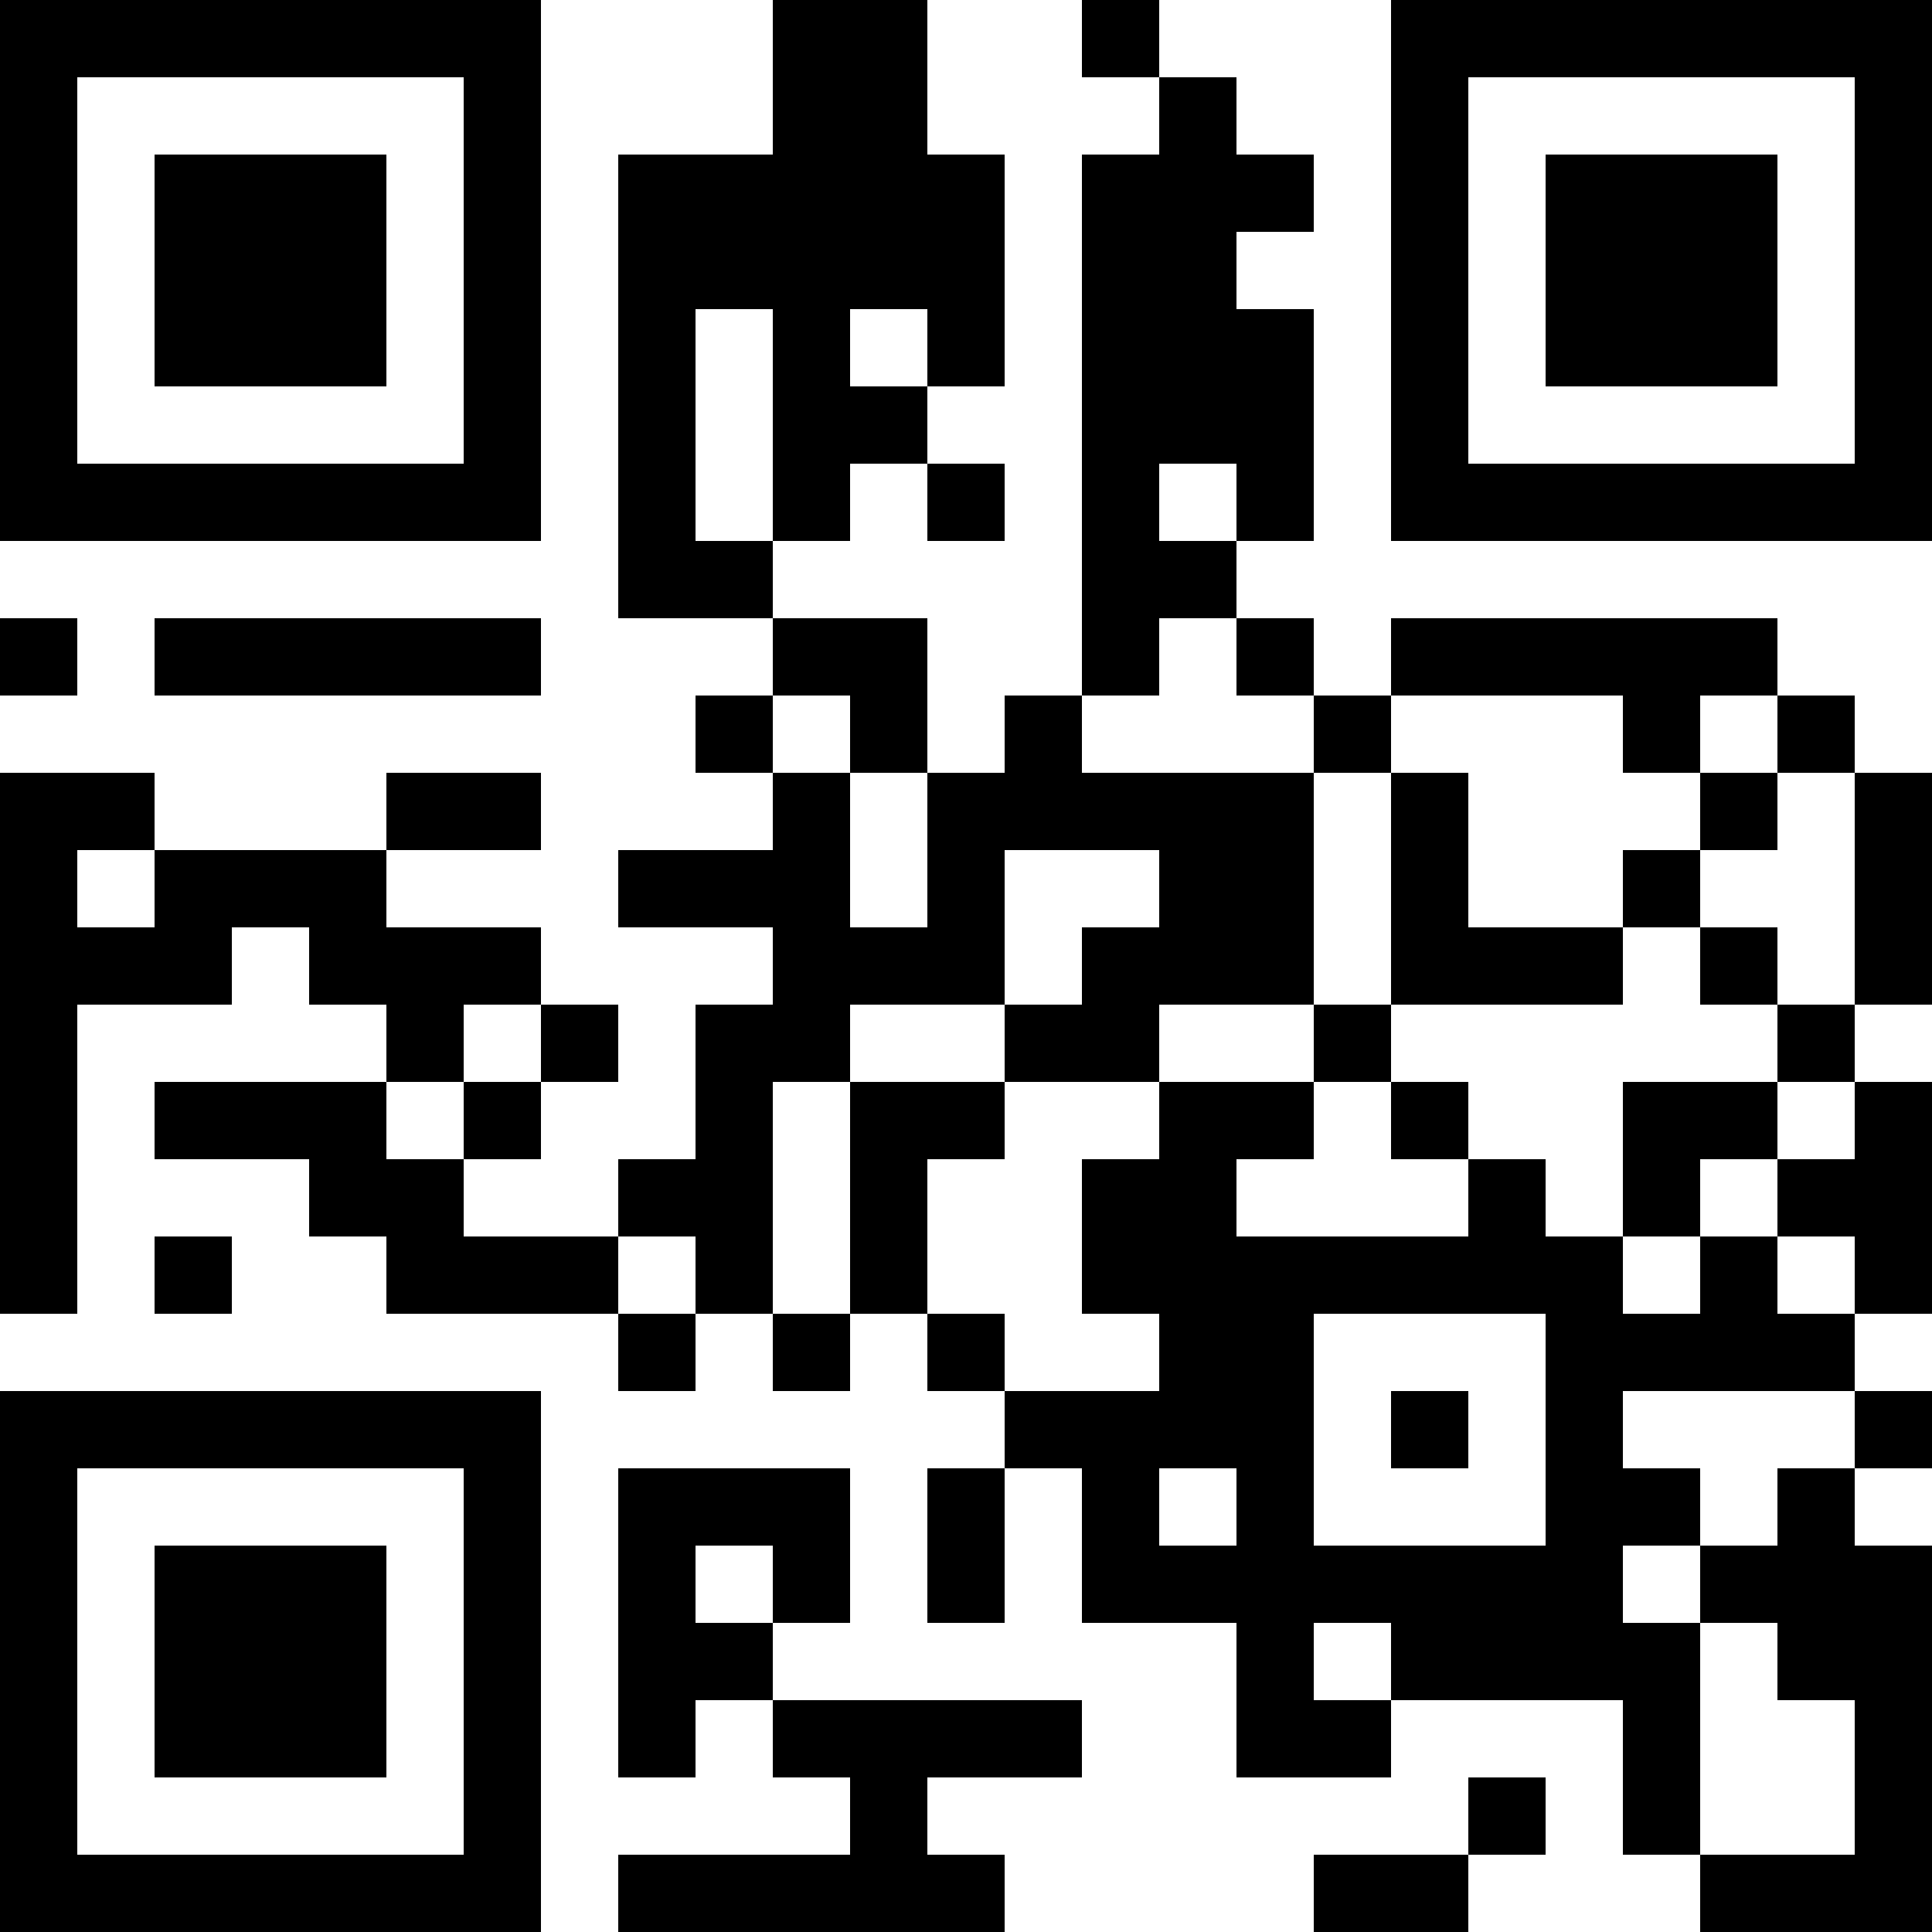
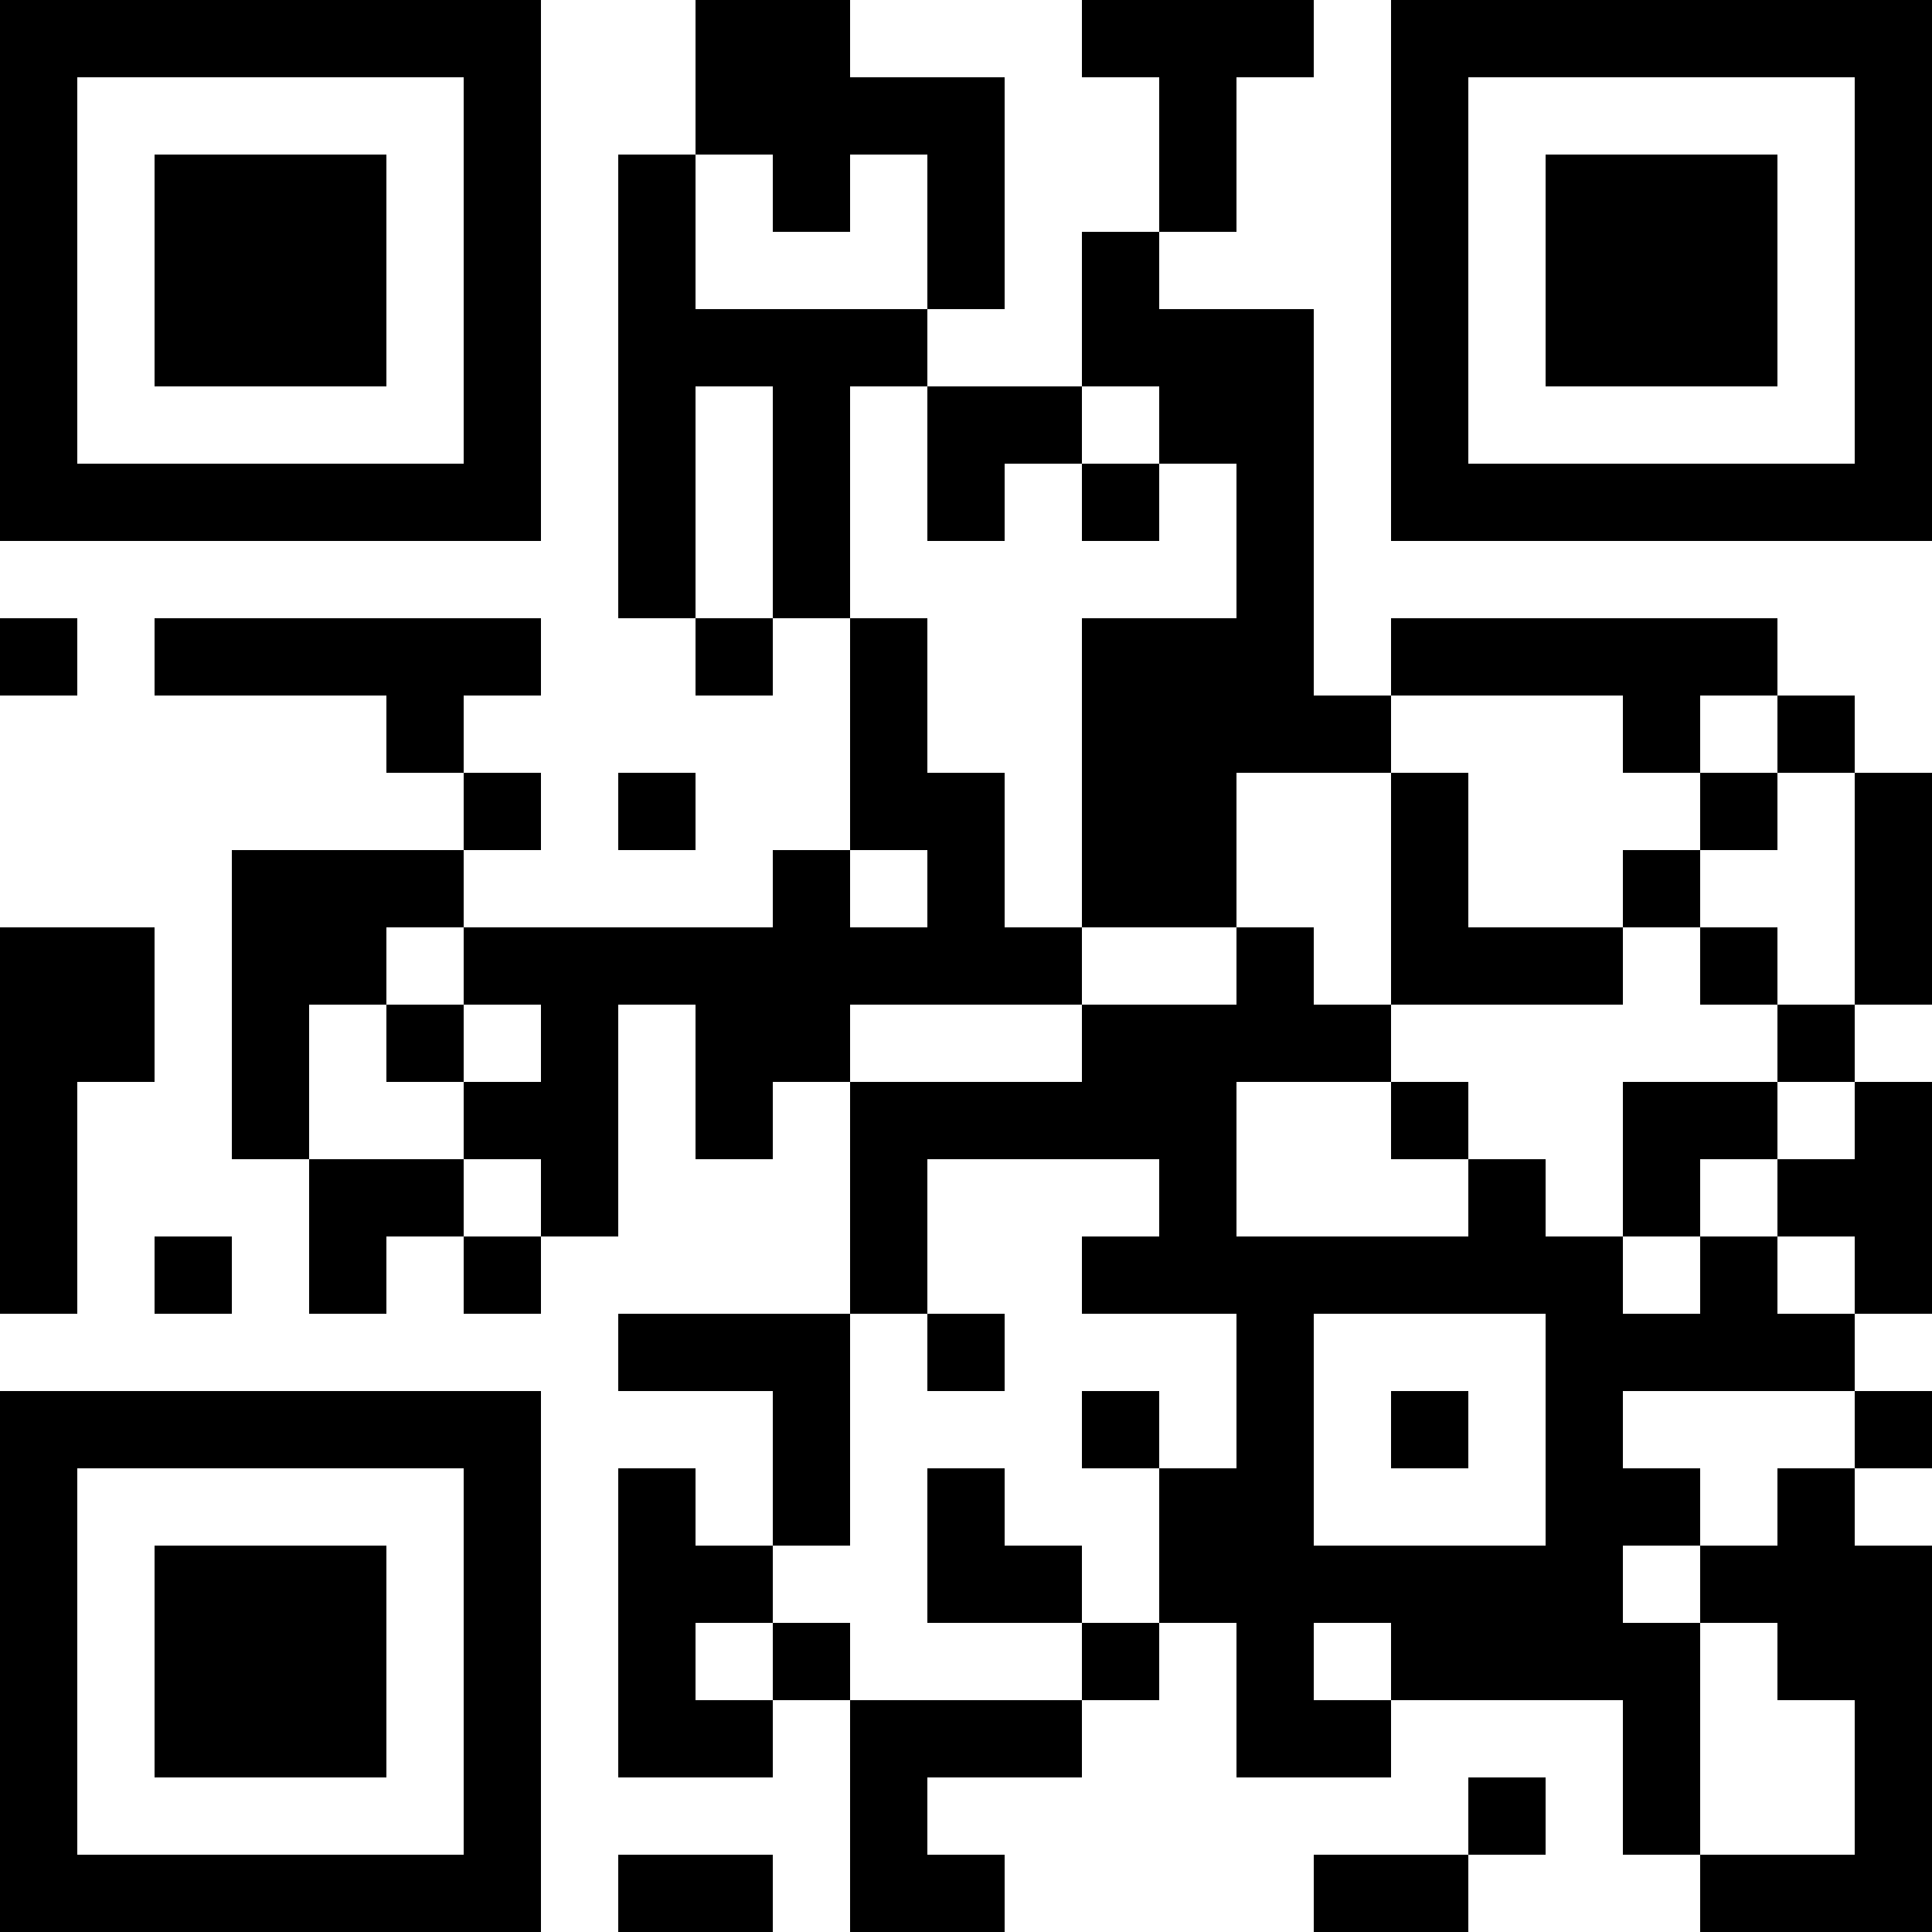
<svg xmlns="http://www.w3.org/2000/svg" version="1.1" width="200" height="200" viewBox="0 0 200 200">
  <rect x="0" y="0" width="200" height="200" fill="#ffffff" />
  <g transform="scale(8)">
    <g transform="translate(0,0)">
-       <path fill-rule="evenodd" d="M10 0L10 2L8 2L8 8L10 8L10 9L9 9L9 10L10 10L10 11L8 11L8 12L10 12L10 13L9 13L9 15L8 15L8 16L6 16L6 15L7 15L7 14L8 14L8 13L7 13L7 12L5 12L5 11L7 11L7 10L5 10L5 11L2 11L2 10L0 10L0 17L1 17L1 13L3 13L3 12L4 12L4 13L5 13L5 14L2 14L2 15L4 15L4 16L5 16L5 17L8 17L8 18L9 18L9 17L10 17L10 18L11 18L11 17L12 17L12 18L13 18L13 19L12 19L12 21L13 21L13 19L14 19L14 21L16 21L16 23L18 23L18 22L21 22L21 24L22 24L22 25L25 25L25 20L24 20L24 19L25 19L25 18L24 18L24 17L25 17L25 14L24 14L24 13L25 13L25 10L24 10L24 9L23 9L23 8L18 8L18 9L17 9L17 8L16 8L16 7L17 7L17 4L16 4L16 3L17 3L17 2L16 2L16 1L15 1L15 0L14 0L14 1L15 1L15 2L14 2L14 9L13 9L13 10L12 10L12 8L10 8L10 7L11 7L11 6L12 6L12 7L13 7L13 6L12 6L12 5L13 5L13 2L12 2L12 0ZM9 4L9 7L10 7L10 4ZM11 4L11 5L12 5L12 4ZM15 6L15 7L16 7L16 6ZM0 8L0 9L1 9L1 8ZM2 8L2 9L7 9L7 8ZM15 8L15 9L14 9L14 10L17 10L17 13L15 13L15 14L13 14L13 13L14 13L14 12L15 12L15 11L13 11L13 13L11 13L11 14L10 14L10 17L11 17L11 14L13 14L13 15L12 15L12 17L13 17L13 18L15 18L15 17L14 17L14 15L15 15L15 14L17 14L17 15L16 15L16 16L19 16L19 15L20 15L20 16L21 16L21 17L22 17L22 16L23 16L23 17L24 17L24 16L23 16L23 15L24 15L24 14L23 14L23 13L24 13L24 10L23 10L23 9L22 9L22 10L21 10L21 9L18 9L18 10L17 10L17 9L16 9L16 8ZM10 9L10 10L11 10L11 12L12 12L12 10L11 10L11 9ZM18 10L18 13L17 13L17 14L18 14L18 15L19 15L19 14L18 14L18 13L21 13L21 12L22 12L22 13L23 13L23 12L22 12L22 11L23 11L23 10L22 10L22 11L21 11L21 12L19 12L19 10ZM1 11L1 12L2 12L2 11ZM6 13L6 14L5 14L5 15L6 15L6 14L7 14L7 13ZM21 14L21 16L22 16L22 15L23 15L23 14ZM2 16L2 17L3 17L3 16ZM8 16L8 17L9 17L9 16ZM17 17L17 20L20 20L20 17ZM18 18L18 19L19 19L19 18ZM21 18L21 19L22 19L22 20L21 20L21 21L22 21L22 24L24 24L24 22L23 22L23 21L22 21L22 20L23 20L23 19L24 19L24 18ZM8 19L8 23L9 23L9 22L10 22L10 23L11 23L11 24L8 24L8 25L13 25L13 24L12 24L12 23L14 23L14 22L10 22L10 21L11 21L11 19ZM15 19L15 20L16 20L16 19ZM9 20L9 21L10 21L10 20ZM17 21L17 22L18 22L18 21ZM19 23L19 24L17 24L17 25L19 25L19 24L20 24L20 23ZM0 0L0 7L7 7L7 0ZM1 1L1 6L6 6L6 1ZM2 2L2 5L5 5L5 2ZM18 0L18 7L25 7L25 0ZM19 1L19 6L24 6L24 1ZM20 2L20 5L23 5L23 2ZM0 18L0 25L7 25L7 18ZM1 19L1 24L6 24L6 19ZM2 20L2 23L5 23L5 20Z" fill="#000000" />
+       <path fill-rule="evenodd" d="M9 0L9 2L8 2L8 8L9 8L9 9L10 9L10 8L11 8L11 11L10 11L10 12L6 12L6 11L7 11L7 10L6 10L6 9L7 9L7 8L2 8L2 9L5 9L5 10L6 10L6 11L3 11L3 15L4 15L4 17L5 17L5 16L6 16L6 17L7 17L7 16L8 16L8 13L9 13L9 15L10 15L10 14L11 14L11 17L8 17L8 18L10 18L10 20L9 20L9 19L8 19L8 23L10 23L10 22L11 22L11 25L13 25L13 24L12 24L12 23L14 23L14 22L15 22L15 21L16 21L16 23L18 23L18 22L21 22L21 24L22 24L22 25L25 25L25 20L24 20L24 19L25 19L25 18L24 18L24 17L25 17L25 14L24 14L24 13L25 13L25 10L24 10L24 9L23 9L23 8L18 8L18 9L17 9L17 4L15 4L15 3L16 3L16 1L17 1L17 0L14 0L14 1L15 1L15 3L14 3L14 5L12 5L12 4L13 4L13 1L11 1L11 0ZM9 2L9 4L12 4L12 2L11 2L11 3L10 3L10 2ZM9 5L9 8L10 8L10 5ZM11 5L11 8L12 8L12 10L13 10L13 12L14 12L14 13L11 13L11 14L14 14L14 13L16 13L16 12L17 12L17 13L18 13L18 14L16 14L16 16L19 16L19 15L20 15L20 16L21 16L21 17L22 17L22 16L23 16L23 17L24 17L24 16L23 16L23 15L24 15L24 14L23 14L23 13L24 13L24 10L23 10L23 9L22 9L22 10L21 10L21 9L18 9L18 10L16 10L16 12L14 12L14 8L16 8L16 6L15 6L15 5L14 5L14 6L13 6L13 7L12 7L12 5ZM14 6L14 7L15 7L15 6ZM0 8L0 9L1 9L1 8ZM8 10L8 11L9 11L9 10ZM18 10L18 13L21 13L21 12L22 12L22 13L23 13L23 12L22 12L22 11L23 11L23 10L22 10L22 11L21 11L21 12L19 12L19 10ZM11 11L11 12L12 12L12 11ZM0 12L0 17L1 17L1 14L2 14L2 12ZM5 12L5 13L4 13L4 15L6 15L6 16L7 16L7 15L6 15L6 14L7 14L7 13L6 13L6 12ZM5 13L5 14L6 14L6 13ZM18 14L18 15L19 15L19 14ZM21 14L21 16L22 16L22 15L23 15L23 14ZM12 15L12 17L11 17L11 20L10 20L10 21L9 21L9 22L10 22L10 21L11 21L11 22L14 22L14 21L15 21L15 19L16 19L16 17L14 17L14 16L15 16L15 15ZM2 16L2 17L3 17L3 16ZM12 17L12 18L13 18L13 17ZM17 17L17 20L20 20L20 17ZM14 18L14 19L15 19L15 18ZM18 18L18 19L19 19L19 18ZM21 18L21 19L22 19L22 20L21 20L21 21L22 21L22 24L24 24L24 22L23 22L23 21L22 21L22 20L23 20L23 19L24 19L24 18ZM12 19L12 21L14 21L14 20L13 20L13 19ZM17 21L17 22L18 22L18 21ZM19 23L19 24L17 24L17 25L19 25L19 24L20 24L20 23ZM8 24L8 25L10 25L10 24ZM0 0L0 7L7 7L7 0ZM1 1L1 6L6 6L6 1ZM2 2L2 5L5 5L5 2ZM18 0L18 7L25 7L25 0ZM19 1L19 6L24 6L24 1ZM20 2L20 5L23 5L23 2ZM0 18L0 25L7 25L7 18ZM1 19L1 24L6 24L6 19ZM2 20L2 23L5 23L5 20Z" fill="#000000" />
    </g>
  </g>
</svg>
